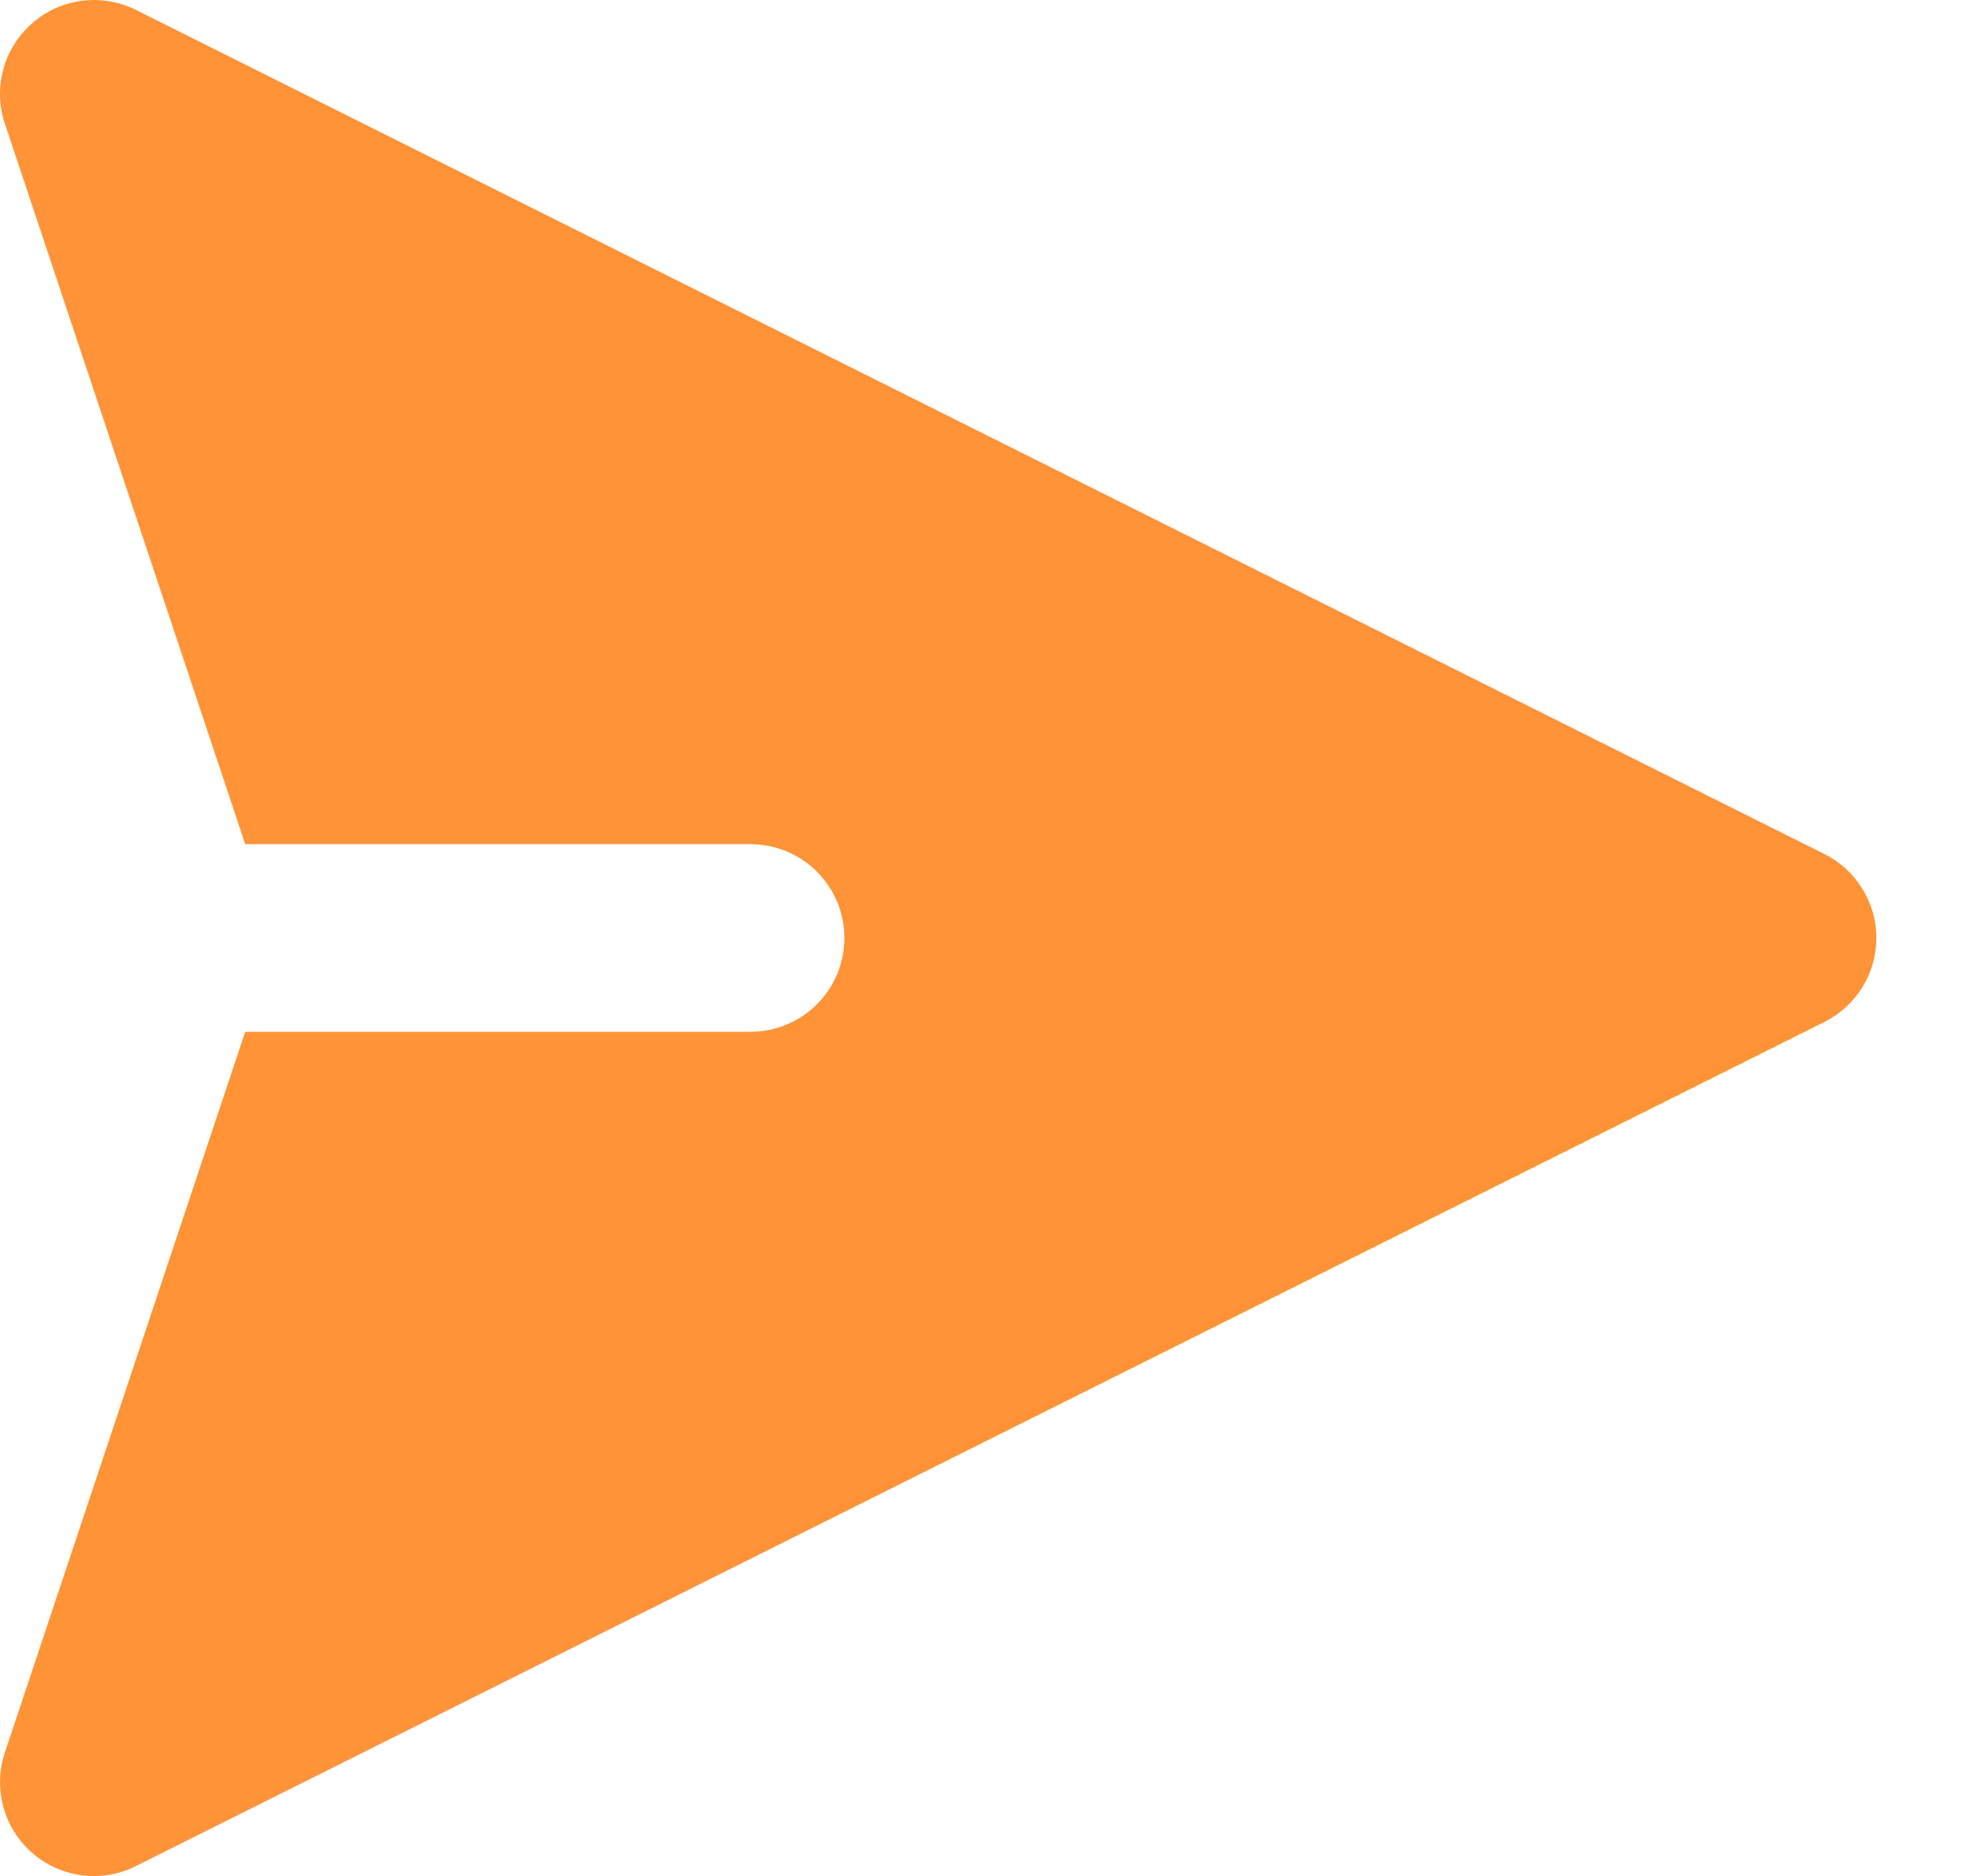
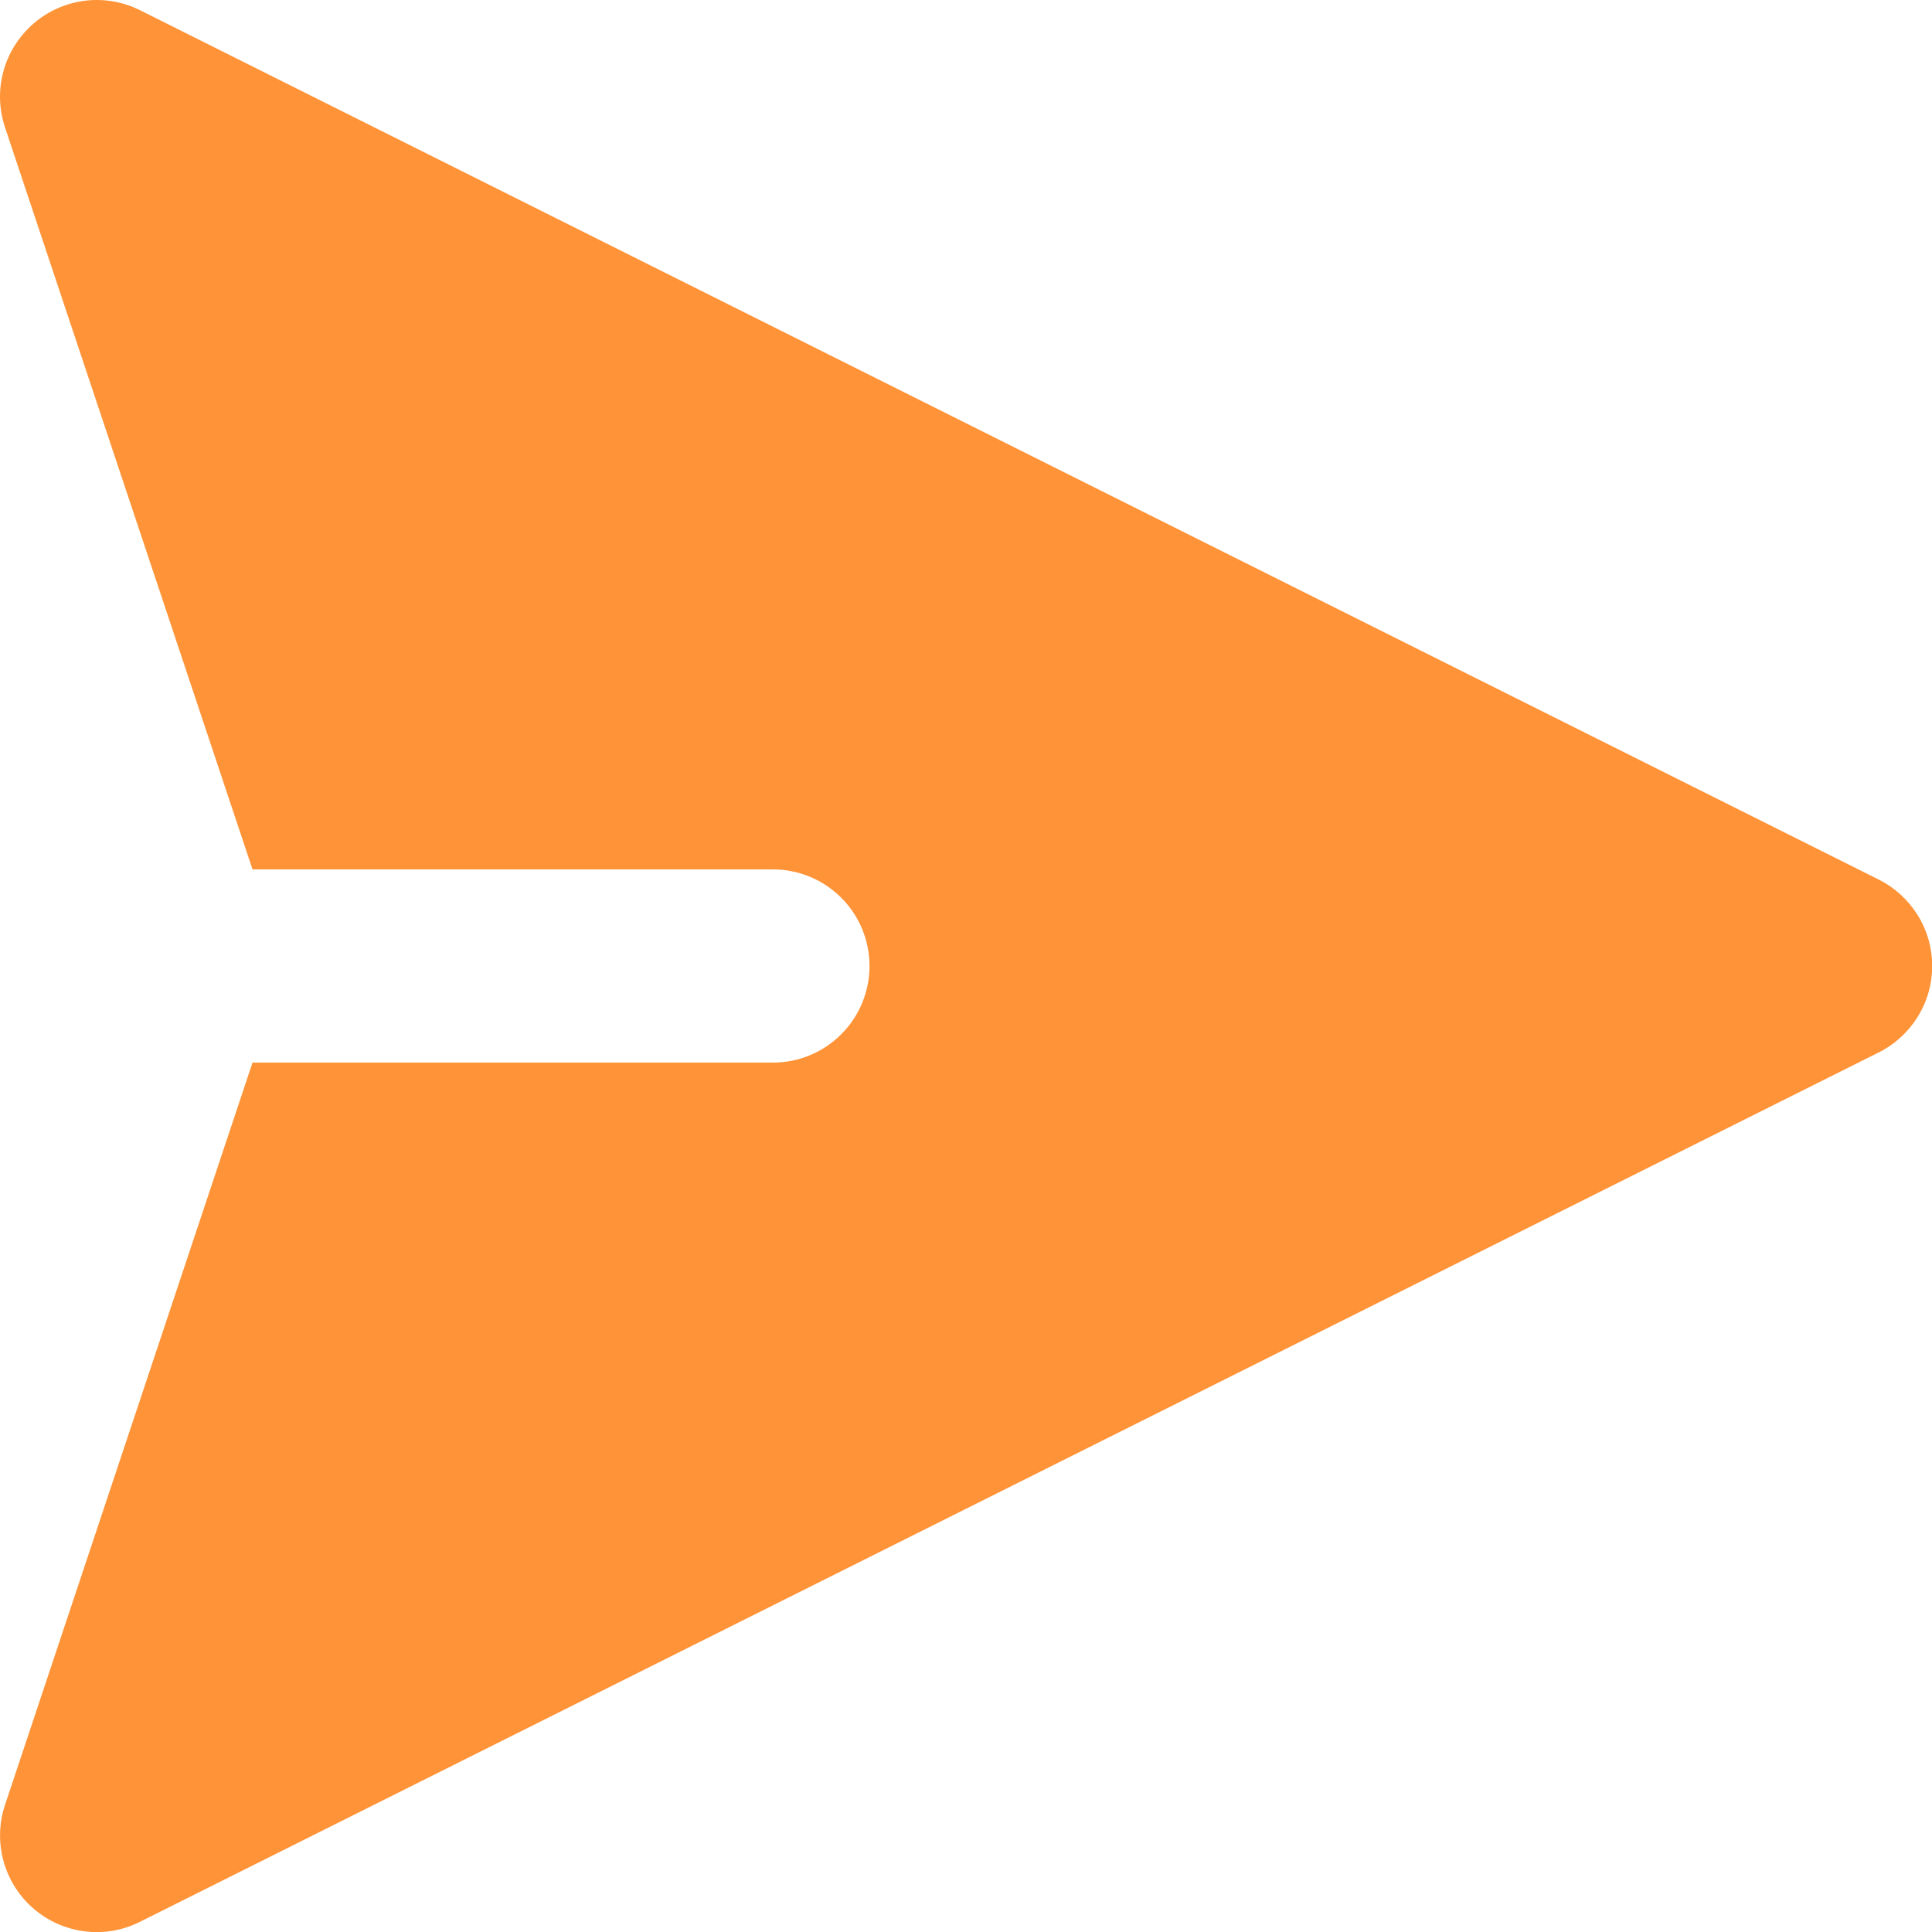
- <svg xmlns="http://www.w3.org/2000/svg" width="21" height="20" viewBox="0 0 21 20" fill="none">
+ <svg xmlns="http://www.w3.org/2000/svg" width="20" height="20" viewBox="0 0 20 20" fill="none">
  <path fill-rule="evenodd" clip-rule="evenodd" d="M0.346 0.245C0.495 0.115 0.68 0.033 0.876 0.008C1.072 -0.017 1.271 0.017 1.448 0.105L19.448 9.105C19.614 9.188 19.754 9.316 19.852 9.474C19.95 9.632 20.002 9.814 20.002 10C20.002 10.186 19.95 10.368 19.852 10.526C19.754 10.684 19.614 10.812 19.448 10.895L1.448 19.895C1.271 19.984 1.072 20.018 0.876 19.993C0.679 19.968 0.495 19.886 0.345 19.756C0.196 19.627 0.088 19.455 0.036 19.265C-0.016 19.074 -0.011 18.872 0.052 18.684L2.614 11H8.001C8.266 11 8.521 10.895 8.708 10.707C8.896 10.52 9.001 10.265 9.001 10C9.001 9.735 8.896 9.48 8.708 9.293C8.521 9.105 8.266 9 8.001 9H2.614L0.051 1.316C-0.011 1.128 -0.017 0.927 0.036 0.736C0.088 0.545 0.197 0.375 0.346 0.245Z" fill="#FF9337" />
</svg>
